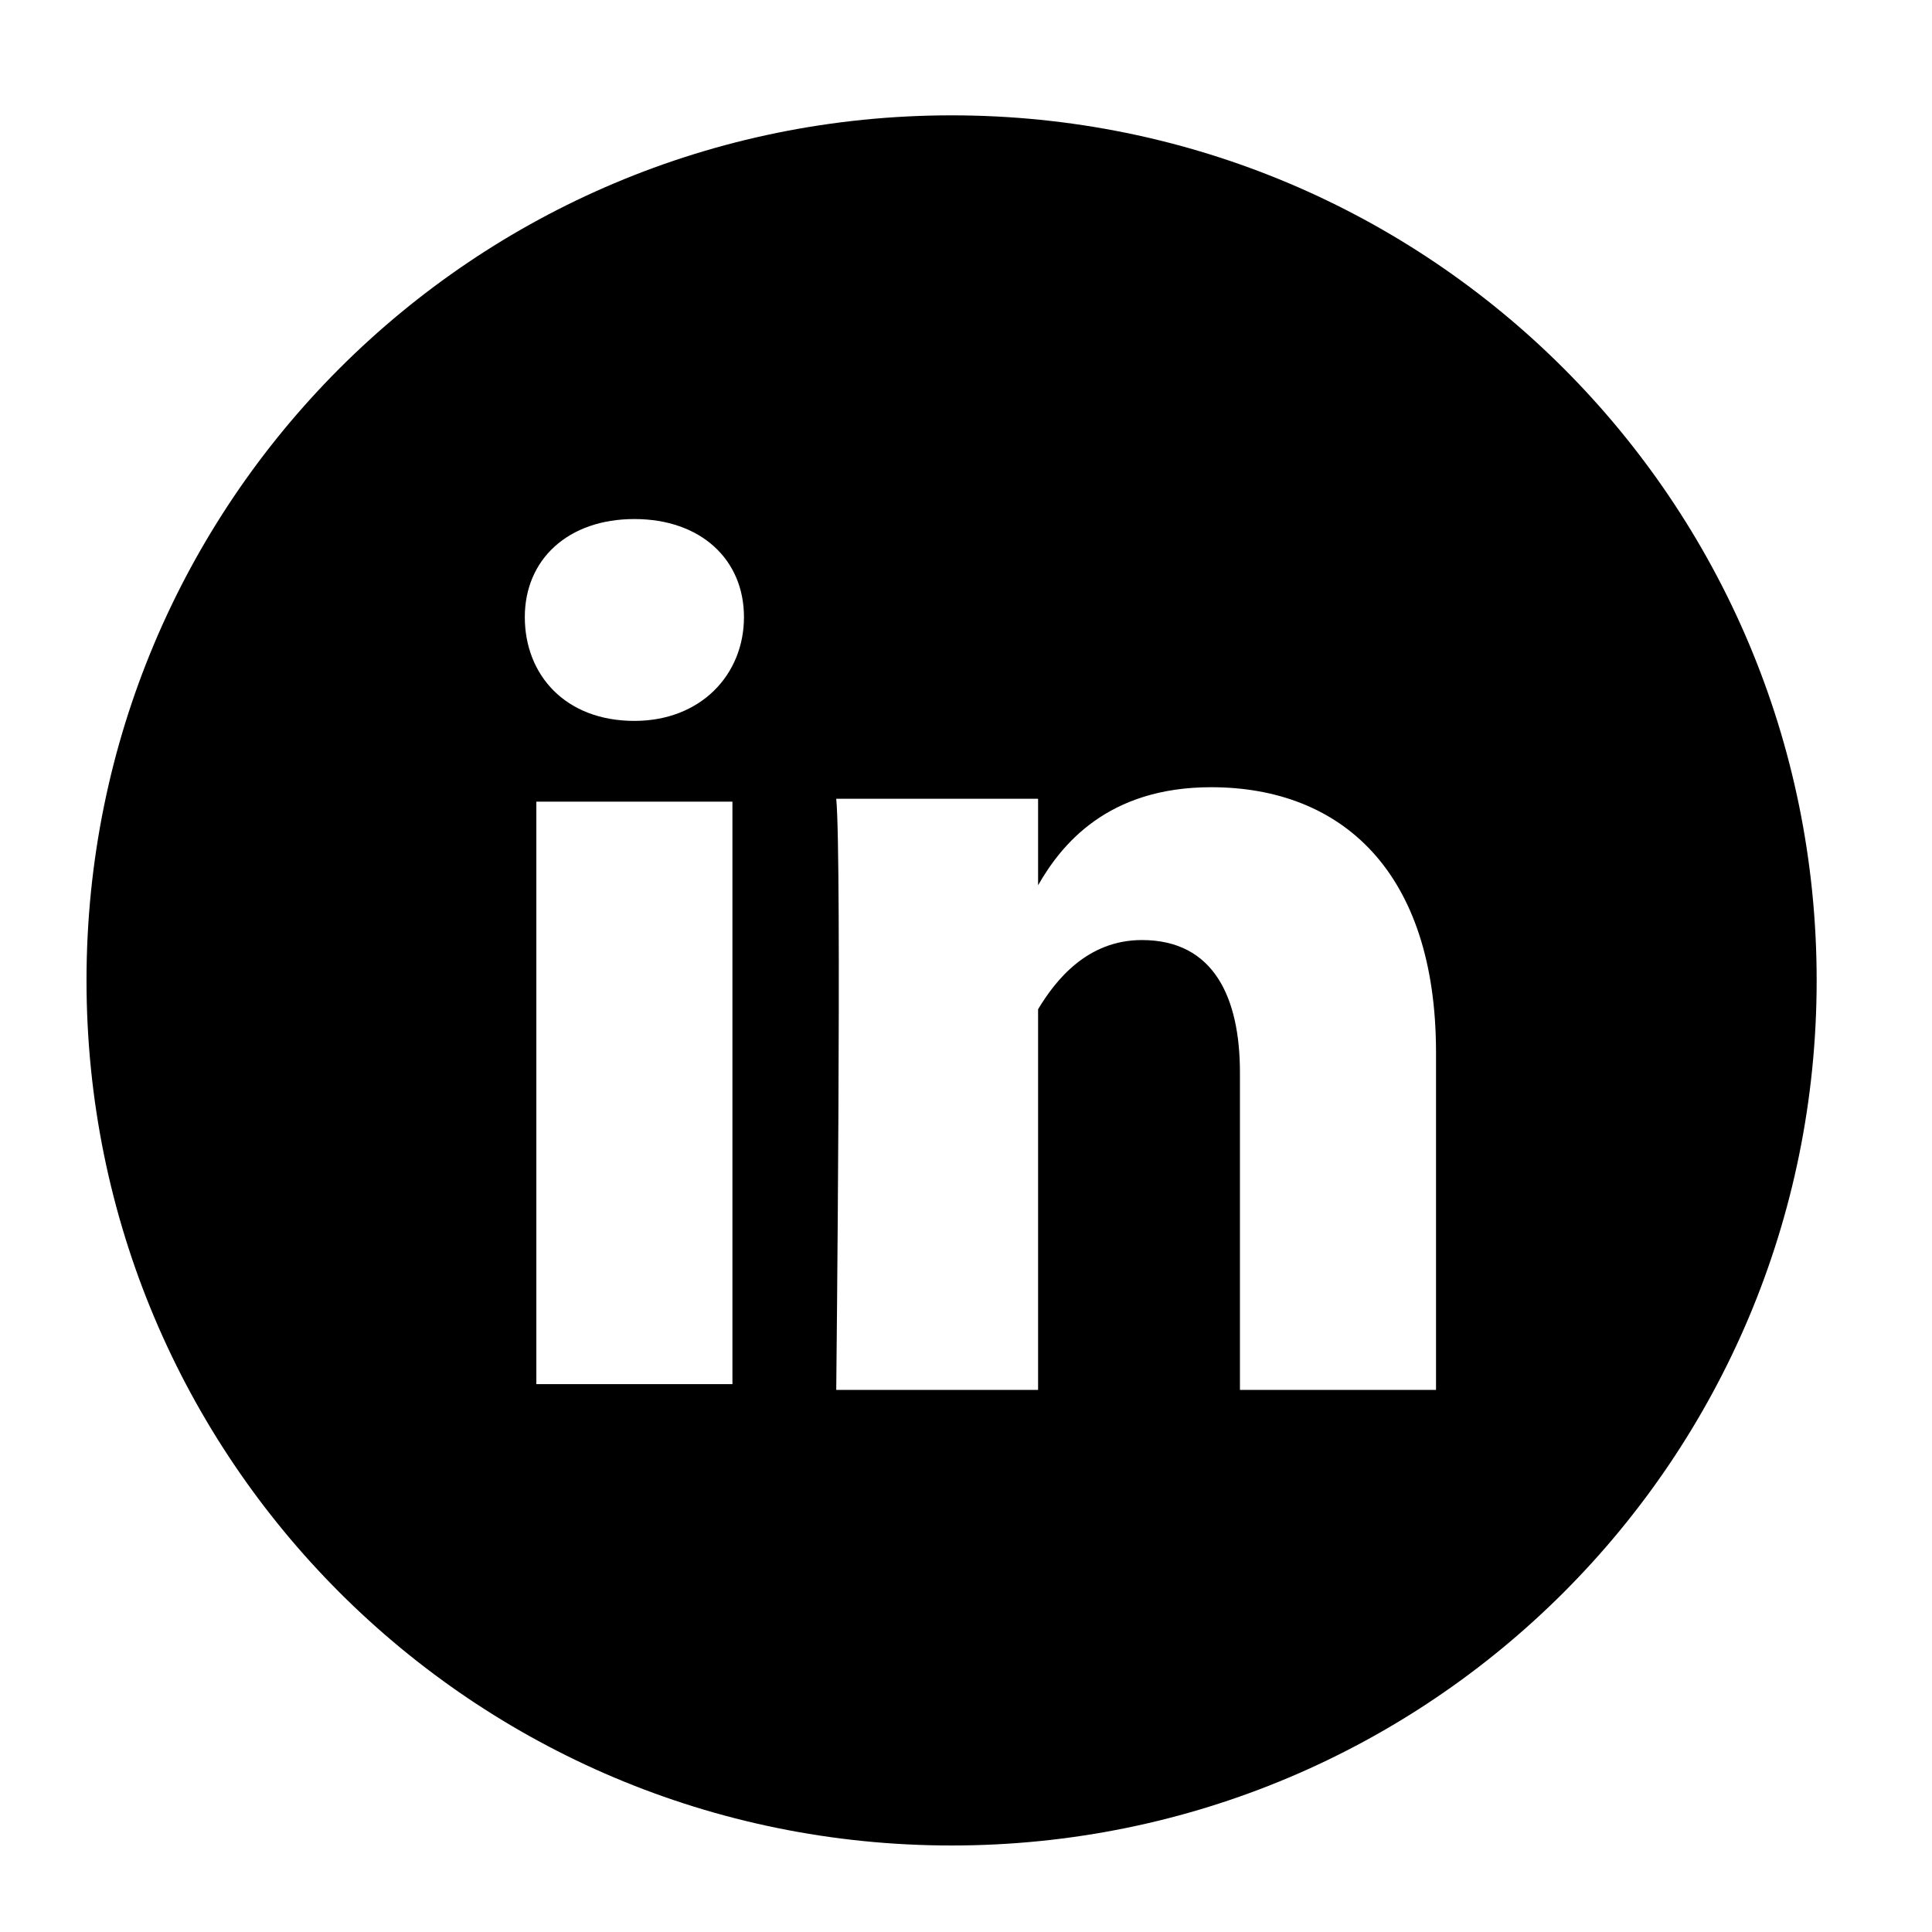
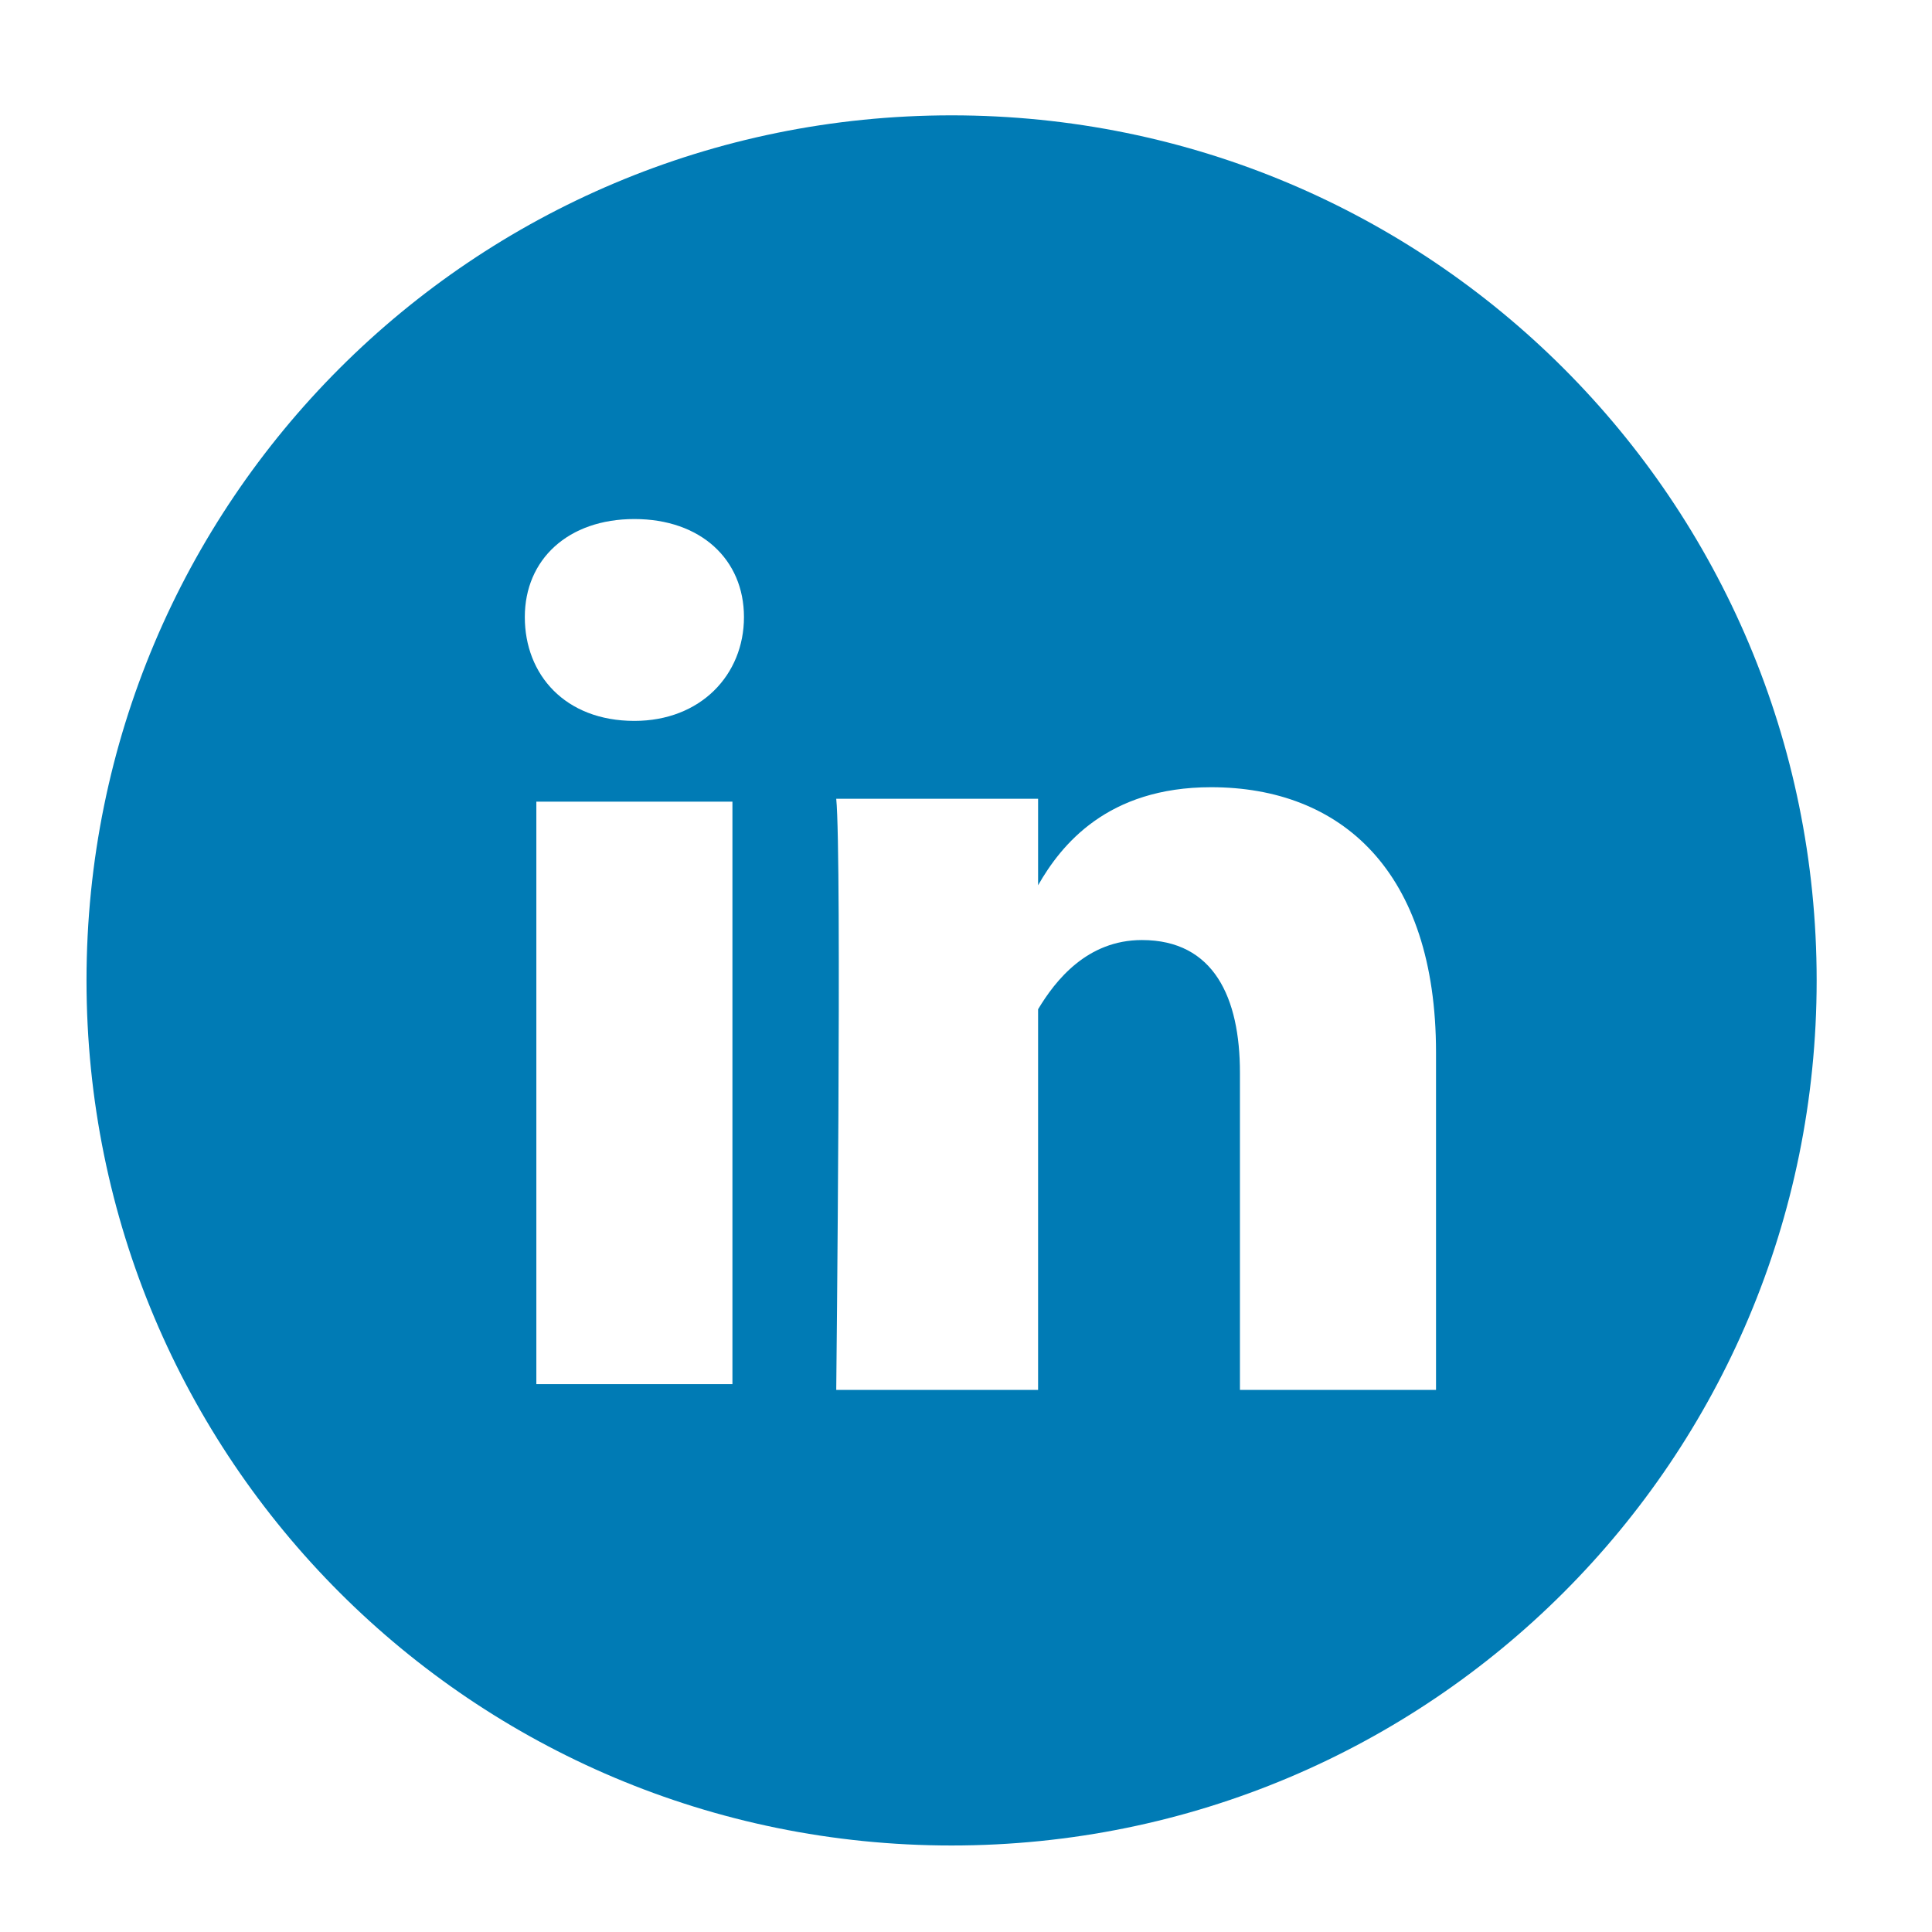
<svg xmlns="http://www.w3.org/2000/svg" height="67" width="67">
-   <path d="M49.8 48V36.5c0-6.3-3.3-9.2-7.8-9.2-3.6 0-5.2 2-6 3.4v-3h-7c.2 2 0 20.5 0 20.5h7V36.8 35c.6-1 1.7-2.4 3.6-2.4 2.5 0 3.4 2 3.4 4.6v11h6.8zM22 25c2.3 0 3.8-1.6 3.8-3.6S24.3 18 22 18s-3.8 1.4-3.8 3.4S19.6 25 22 25zm11 39C16.4 64 3 50.6 3 34S16.4 4 33 4s30 13.4 30 30-13.4 30-30 30zm-7.6-16V27.8h-6.8V48h6.8z" fill="#000" />
+   <path d="M49.8 48V36.5c0-6.3-3.3-9.2-7.8-9.2-3.6 0-5.2 2-6 3.4v-3h-7c.2 2 0 20.5 0 20.5h7V36.8 35c.6-1 1.7-2.4 3.6-2.4 2.5 0 3.4 2 3.4 4.6v11h6.8zM22 25c2.3 0 3.8-1.6 3.8-3.6S24.3 18 22 18s-3.8 1.4-3.8 3.4S19.6 25 22 25zm11 39C16.4 64 3 50.6 3 34S16.4 4 33 4s30 13.4 30 30-13.4 30-30 30zm-7.6-16V27.8h-6.8V48h6.8z" fill="#007bb5" />
</svg>
